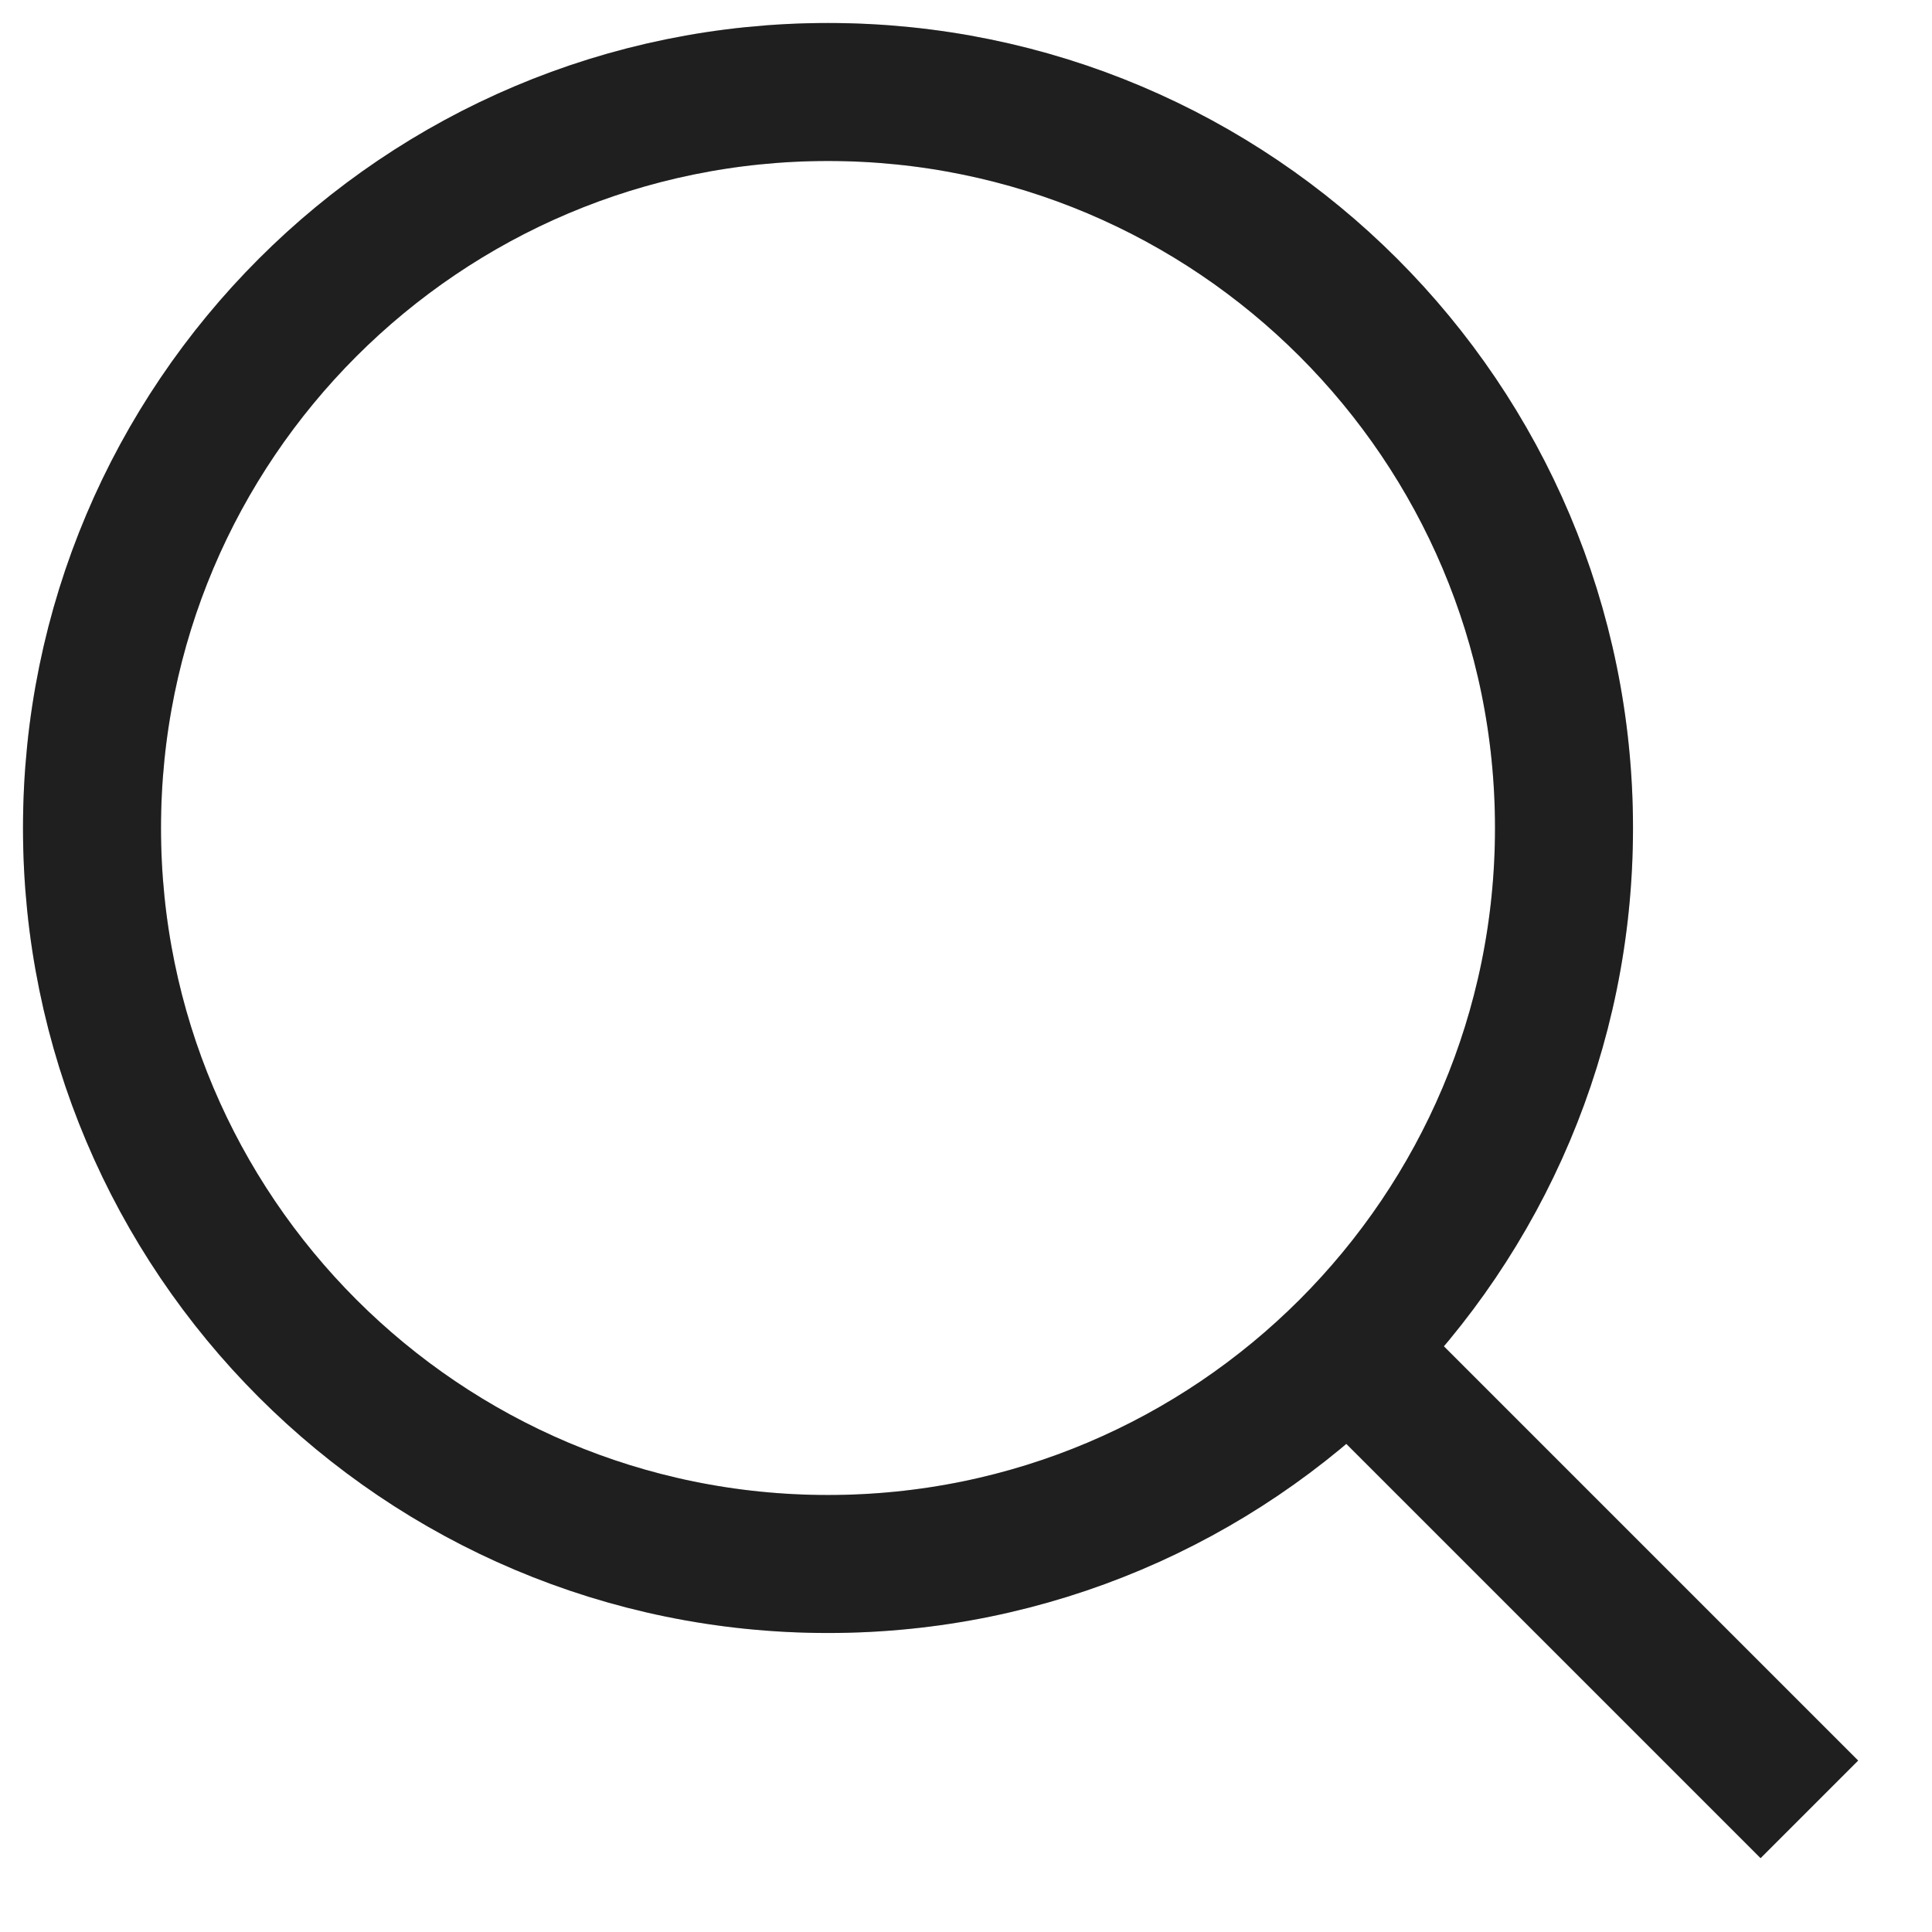
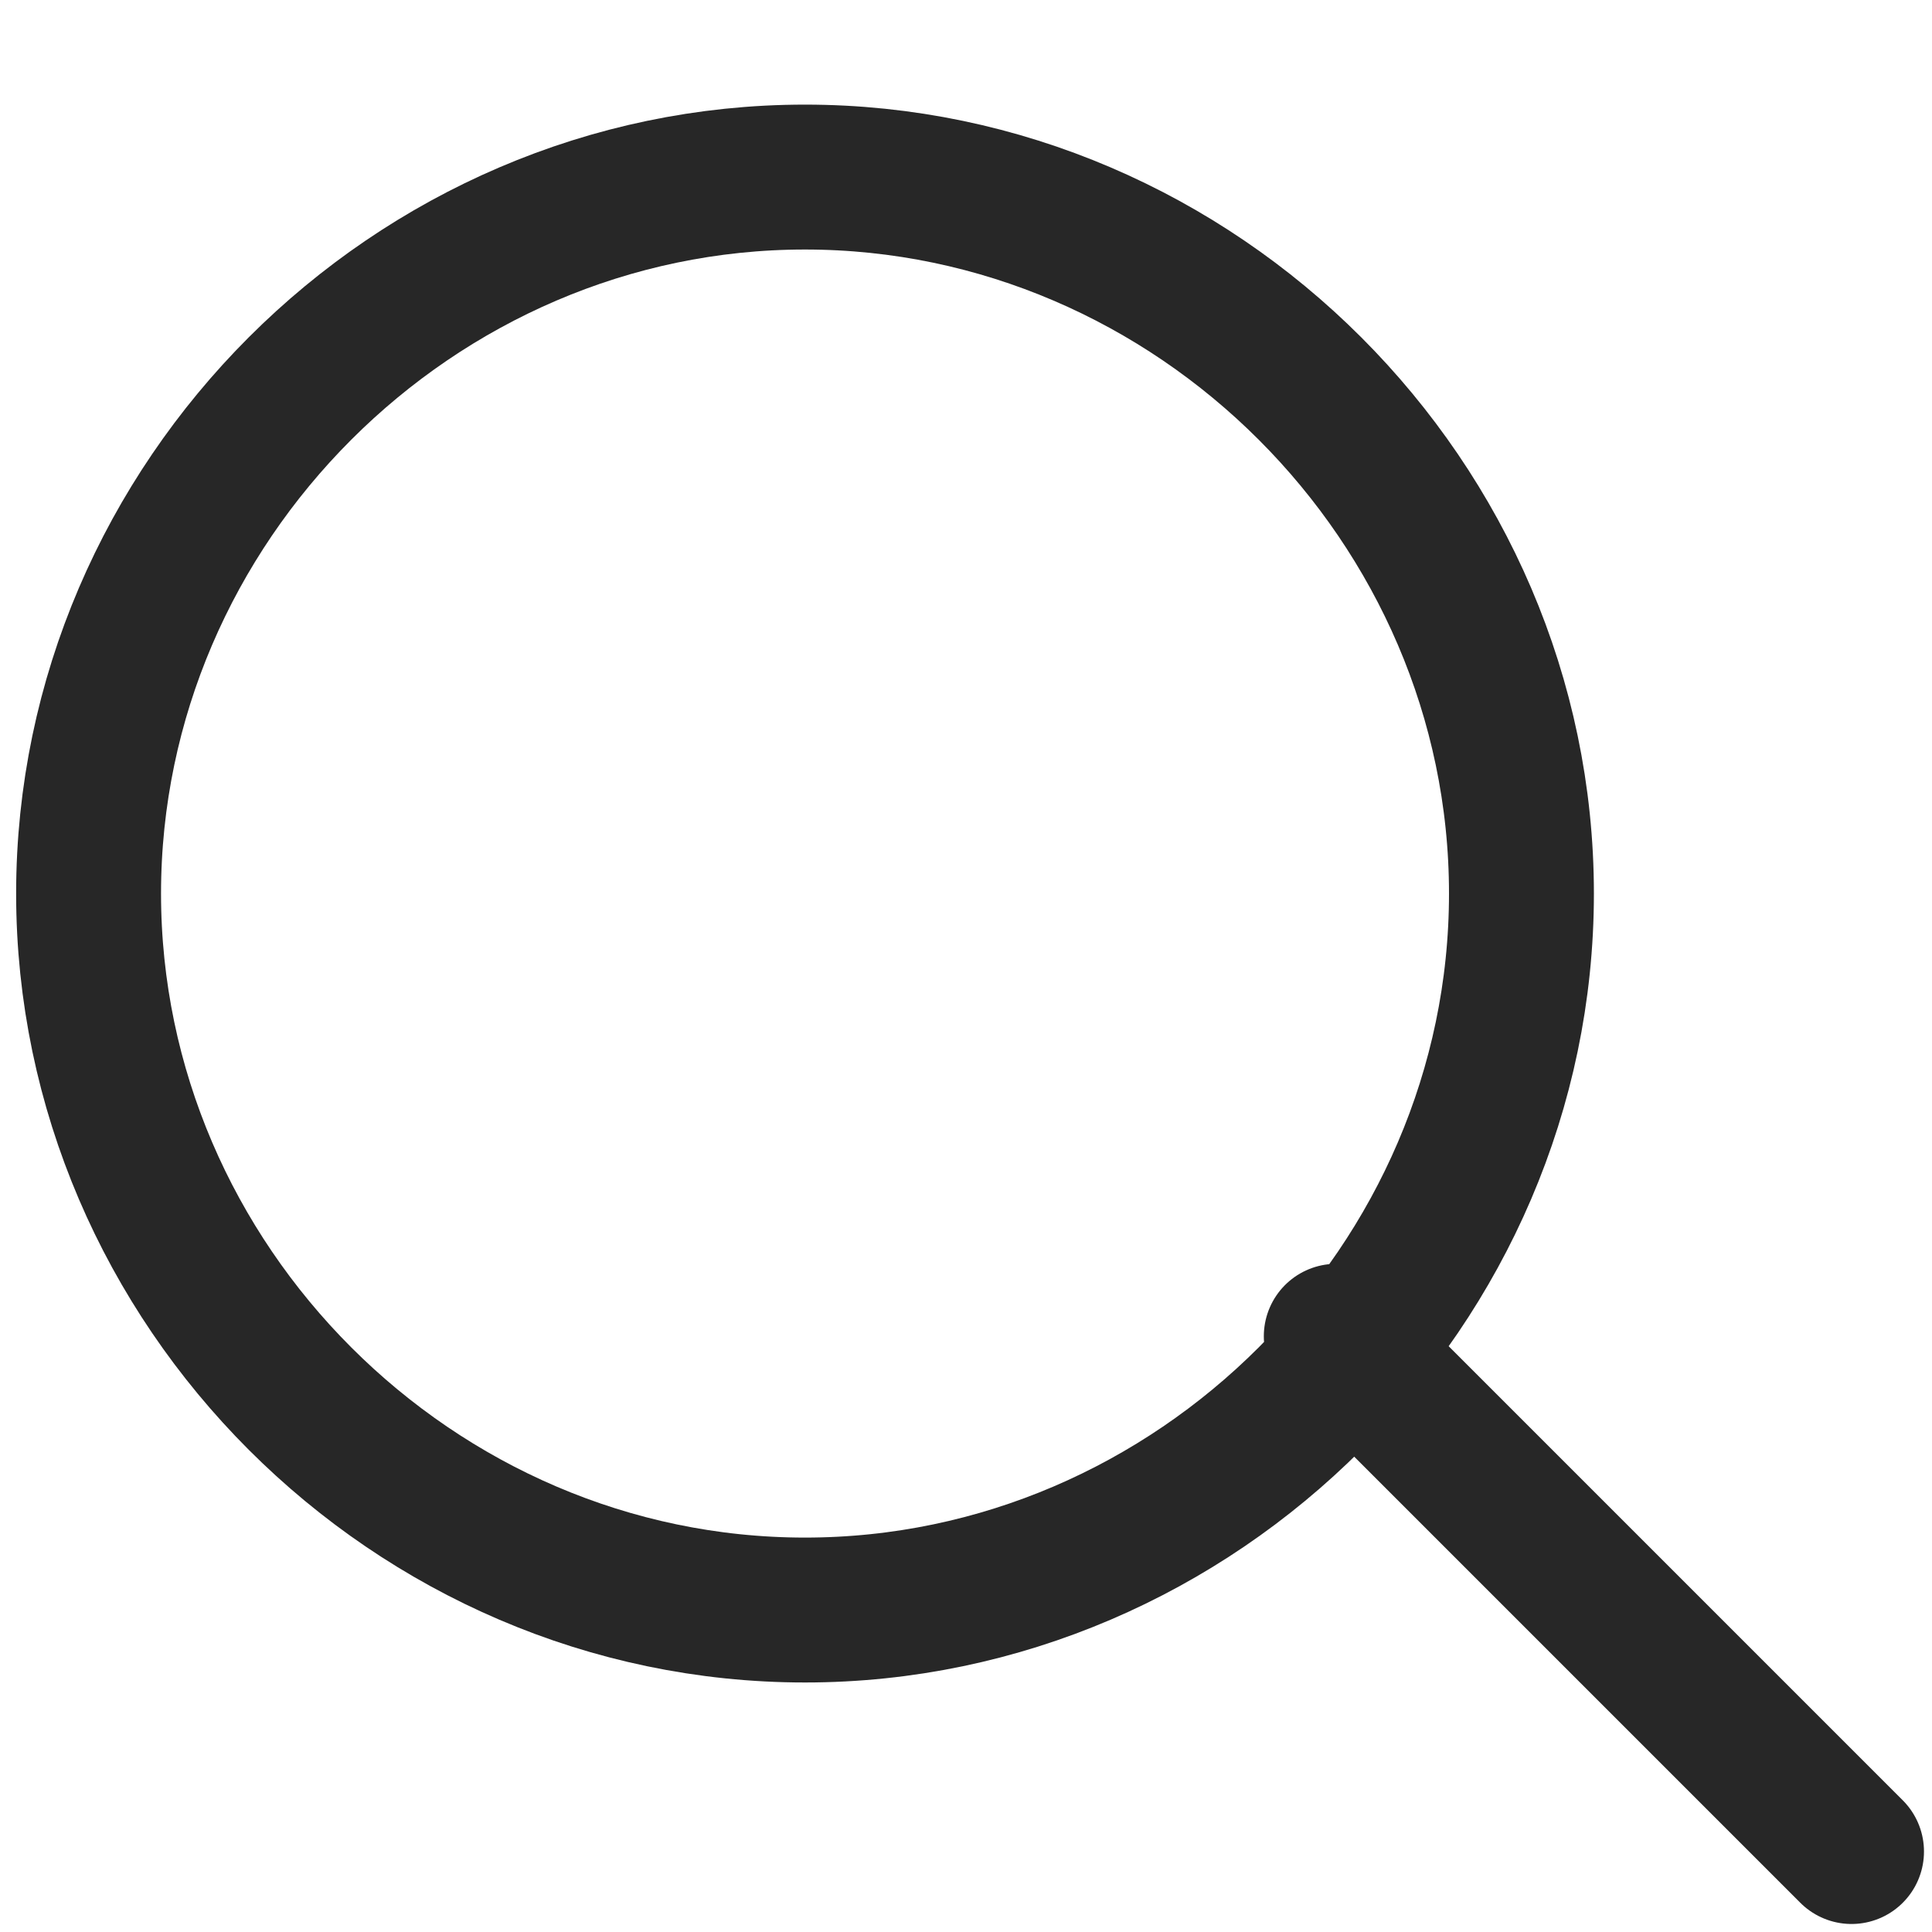
- <svg xmlns="http://www.w3.org/2000/svg" width="21" height="21" viewBox="0 0 21 21" fill="none">
-   <path d="M19.667 19.667L14.333 14.333M9 17C4.582 17 1 13.418 1 9C1 4.582 4.582 1 9 1C13.418 1 17 4.582 17 9C17 13.418 13.418 17 9 17Z" stroke="#272727" stroke-width="1.5" />
-   <path d="M19.667 19.667L14.333 14.333M9 17C4.582 17 1 13.418 1 9C1 4.582 4.582 1 9 1C13.418 1 17 4.582 17 9C17 13.418 13.418 17 9 17Z" stroke="black" stroke-opacity="0.2" stroke-width="1.5" />
+ <svg xmlns="http://www.w3.org/2000/svg" width="20" height="20" viewBox="0 0 20 20" fill="none">
+   <path d="M19.167 19.167L13.833 13.833M8.333 16.667C4.281 16.667 0.917 13.302 0.917 9.25C0.917 5.198 4.281 1.833 8.333 1.833C12.385 1.833 15.75 5.198 15.75 9.25C15.75 13.302 12.385 16.667 8.333 16.667Z" stroke="#272727" stroke-width="1.5" stroke-linecap="round" stroke-linejoin="round" />
</svg>
